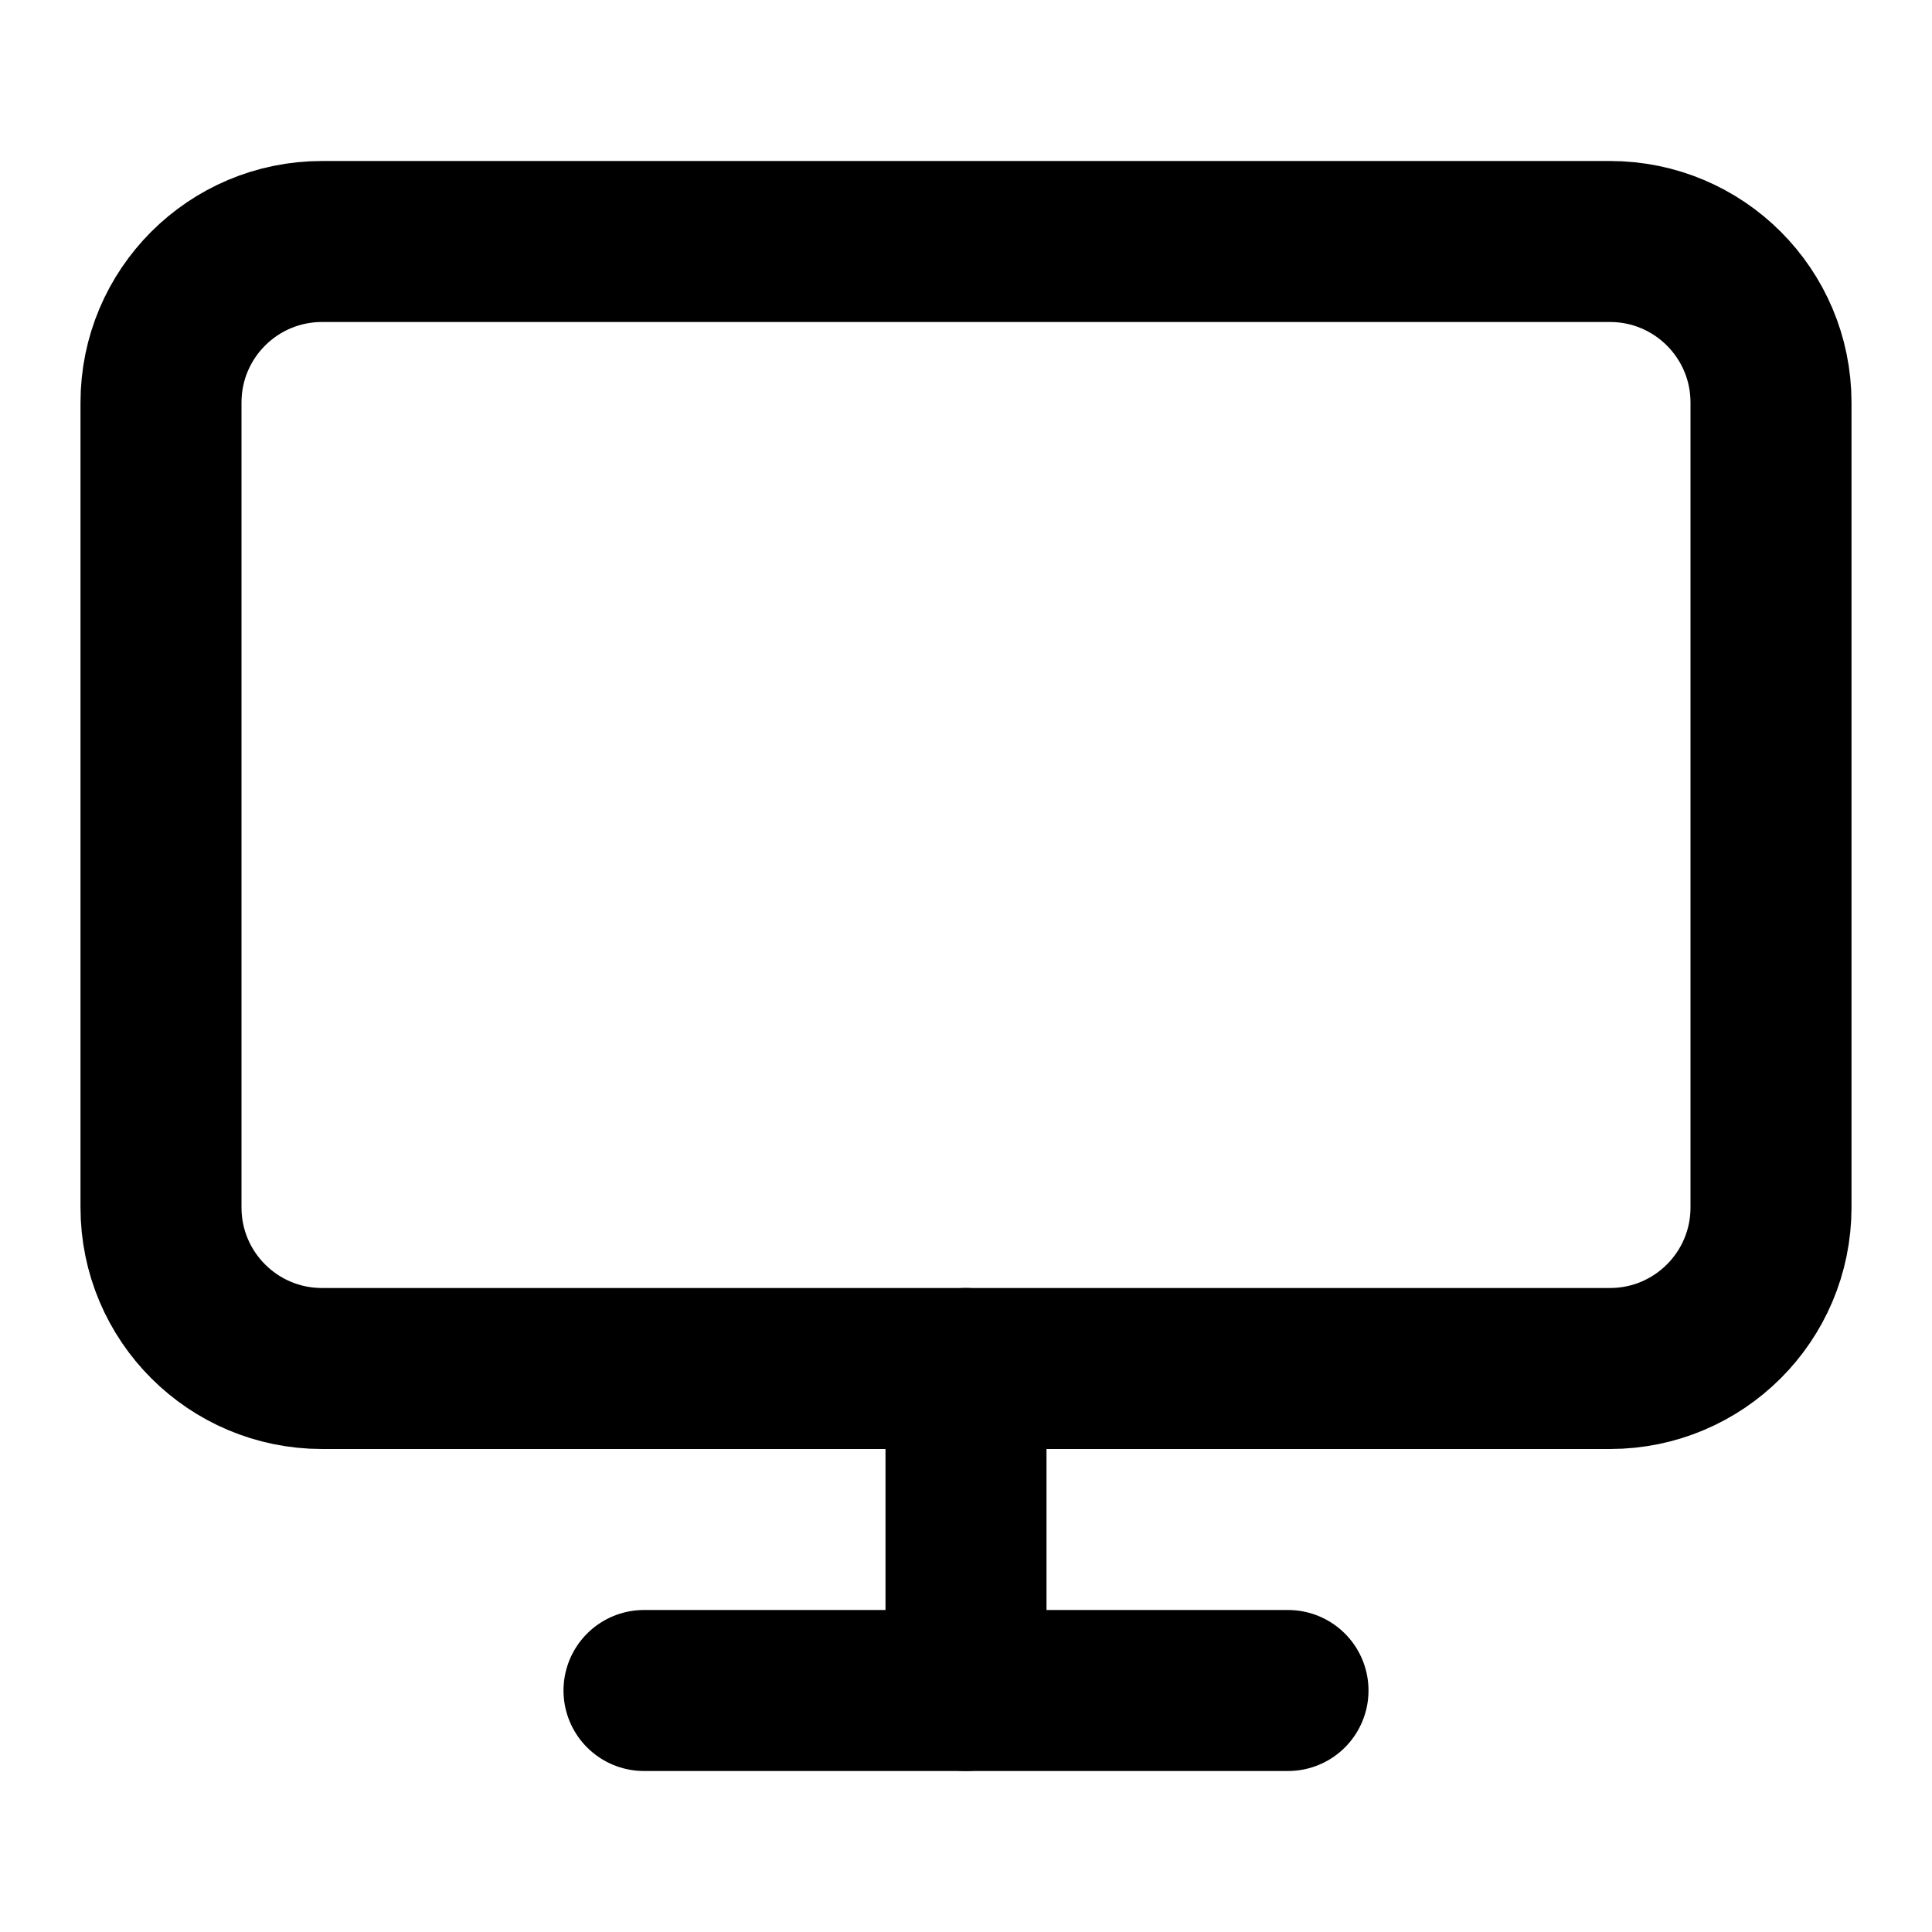
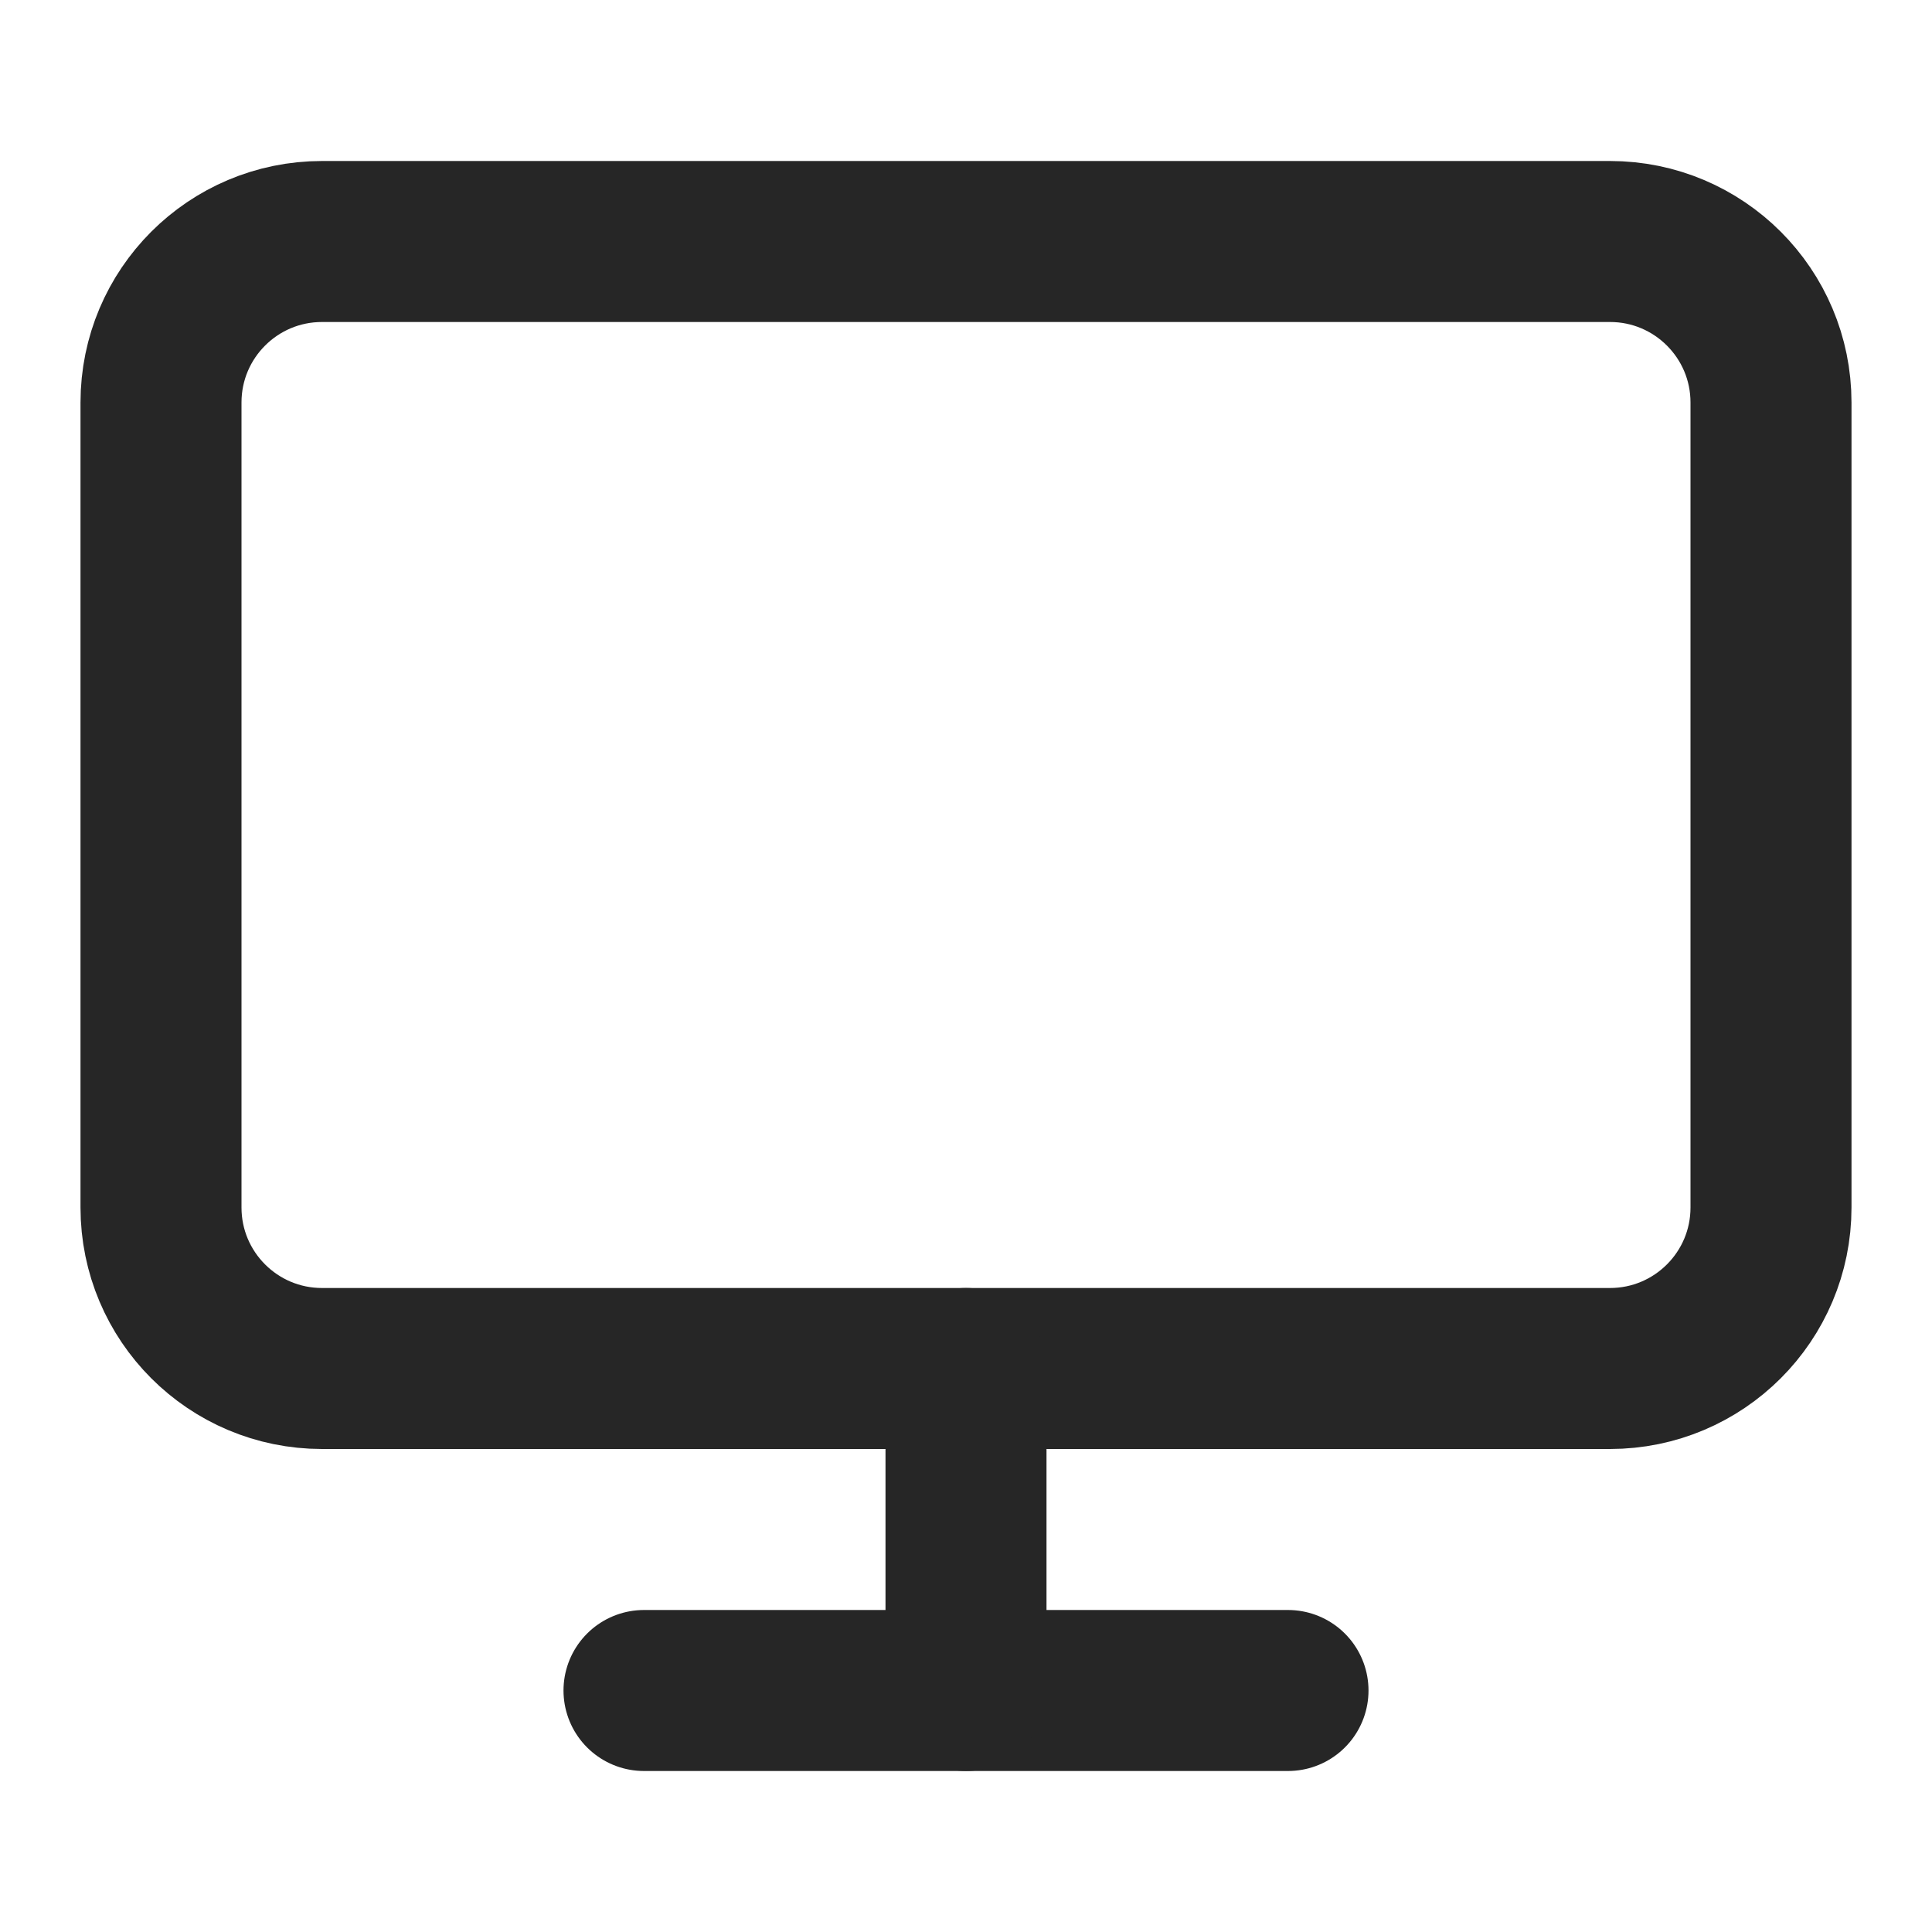
- <svg xmlns="http://www.w3.org/2000/svg" width="24" height="24" viewBox="0 0 24 24" fill="none" stroke="currentColor" stroke-width="2" stroke-linecap="round" stroke-linejoin="round" class="feather feather-monitor">
+ <svg xmlns="http://www.w3.org/2000/svg" width="24" height="24" viewBox="0 0 24 24" fill="none" stroke="rgba(38, 38, 38, 1)" stroke-width="2" stroke-linecap="round" stroke-linejoin="round" class="feather feather-monitor">
  <rect x="2" y="3" width="20" height="14" rx="2" ry="2" />
  <line x1="8" y1="21" x2="16" y2="21" />
  <line x1="12" y1="17" x2="12" y2="21" />
</svg>
